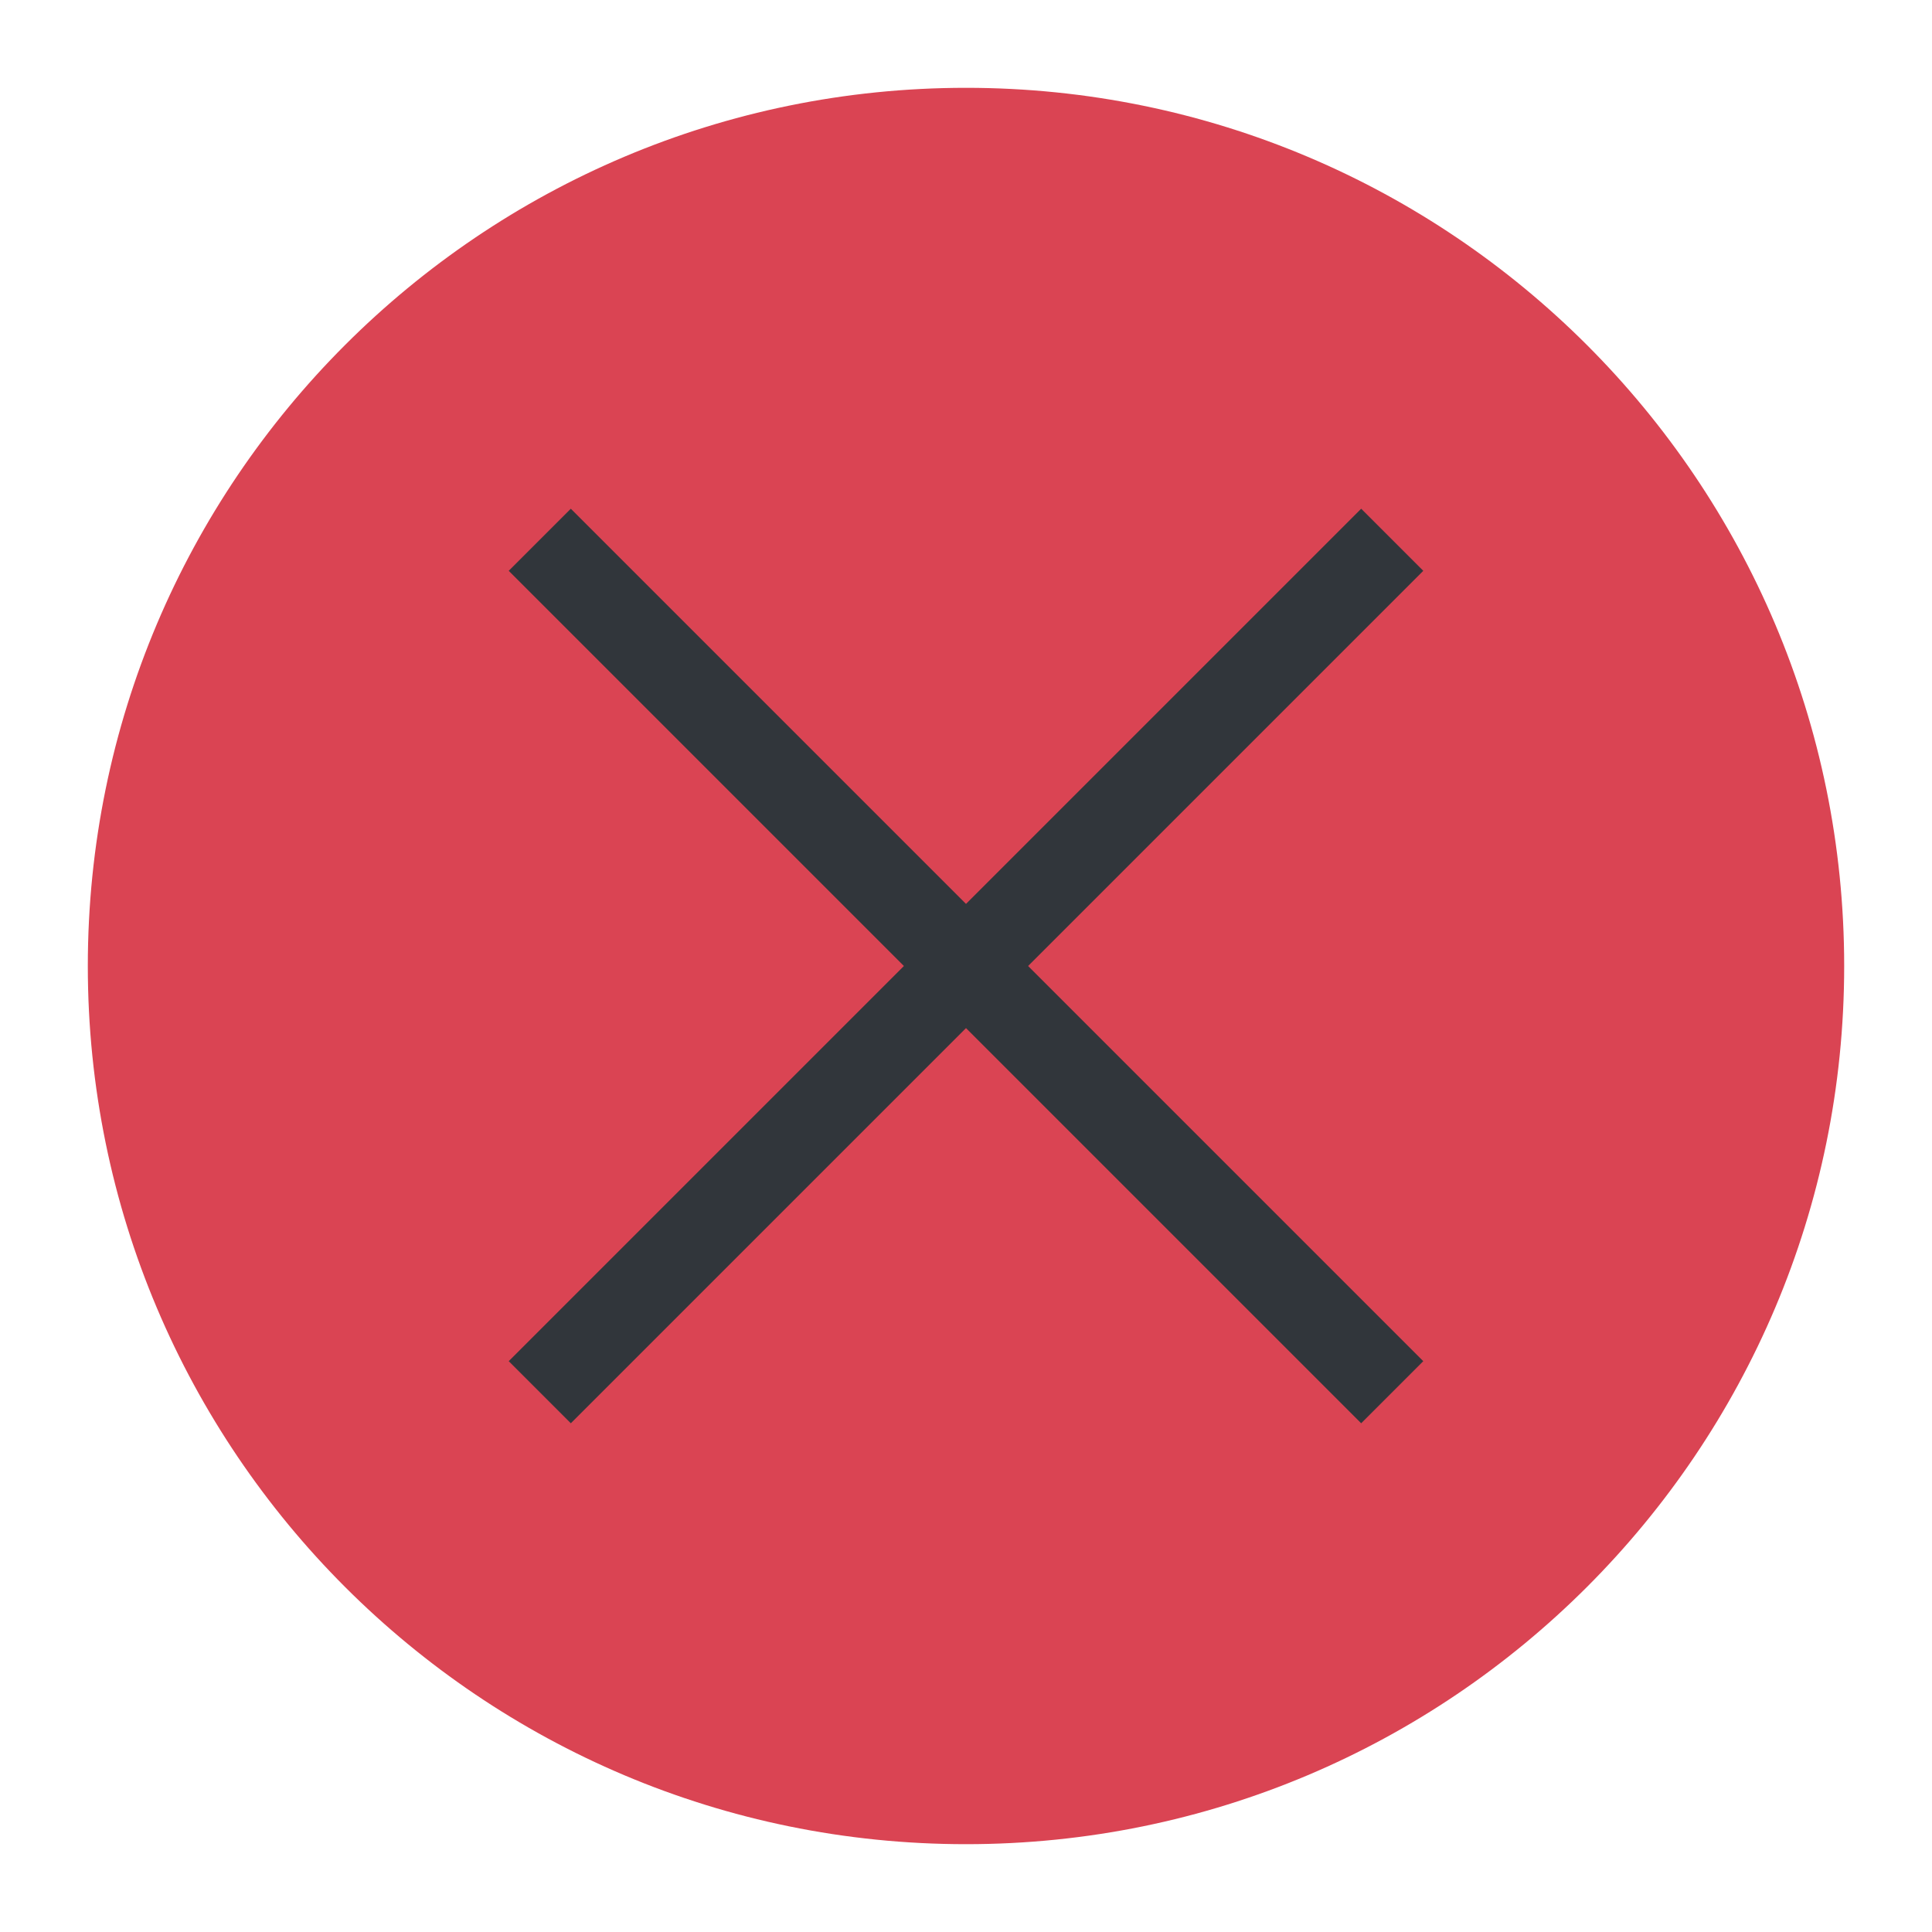
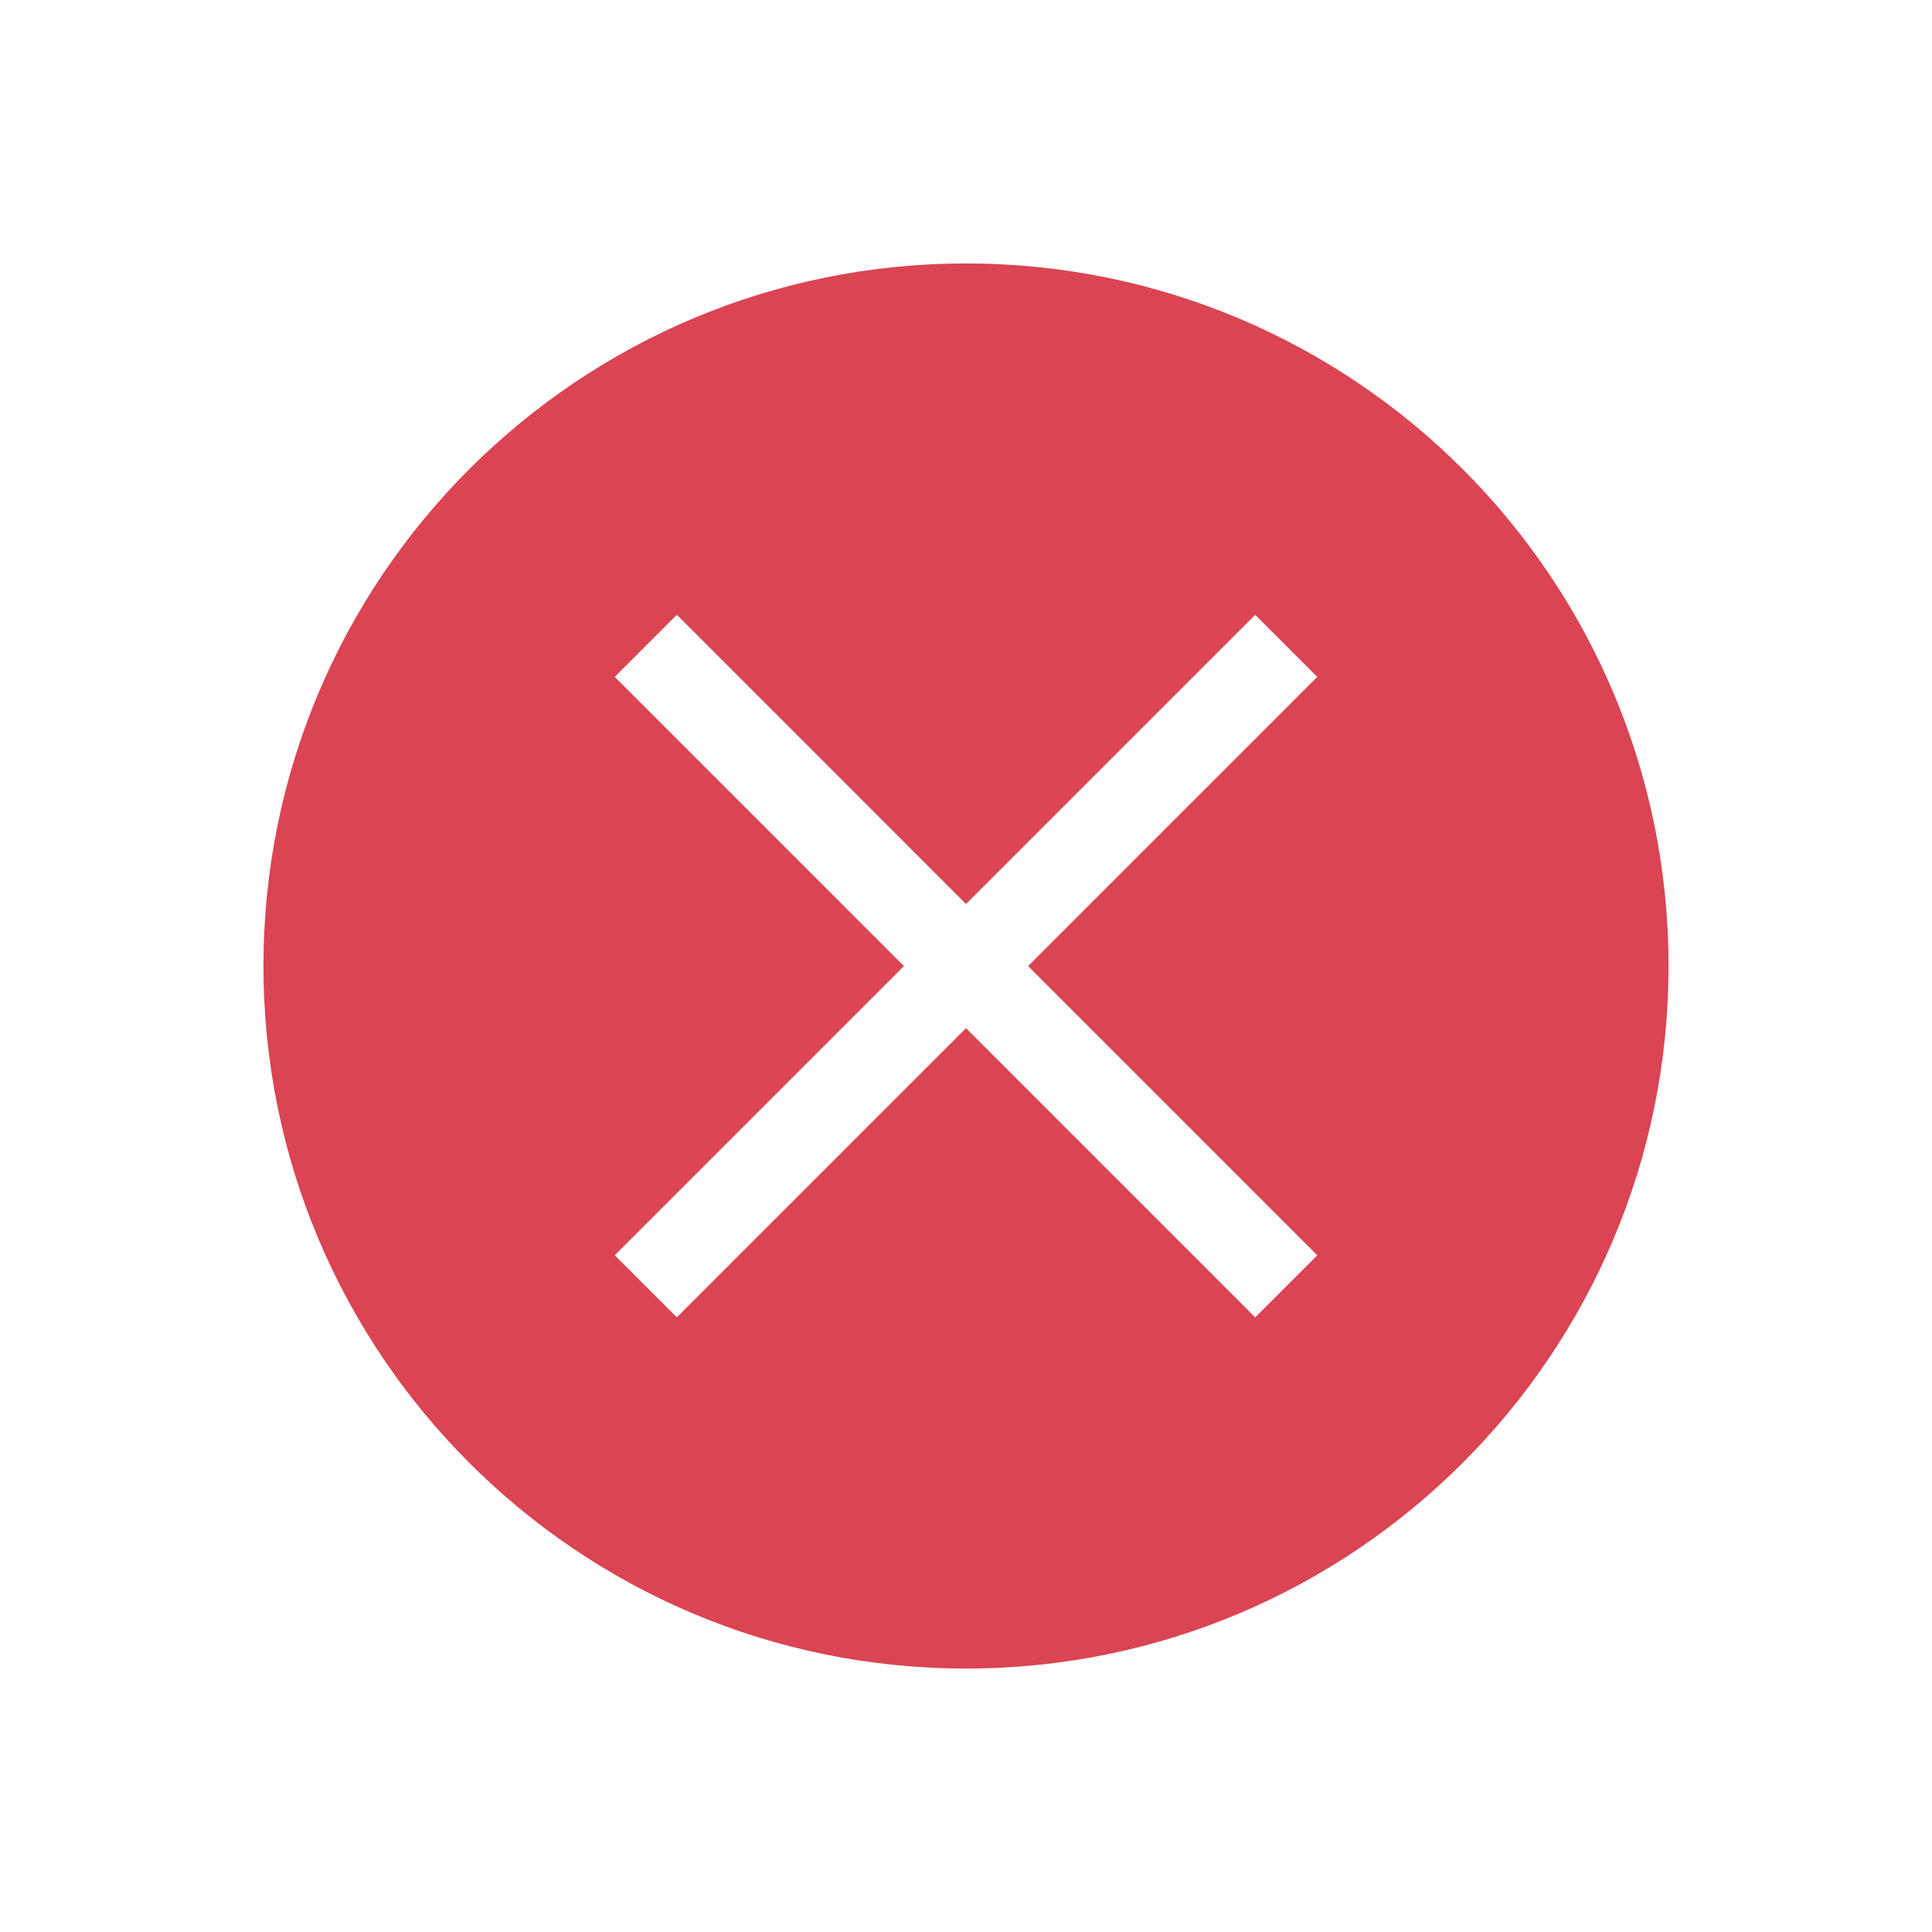
<svg xmlns="http://www.w3.org/2000/svg" viewBox="0 0 22 22">
  <style type="text/css" id="current-color-scheme">
-         .ColorScheme-Background {
-             color:#31363b;
-         }
        .ColorScheme-NegativeText {
            color:#da4453;
        }
    </style>
-   <path d="m11 1a10 10 0 0 0 -10 10 10 10 0 0 0 10 10 10 10 0 0 0 10-10 10 10 0 0 0 -10-10" class="ColorScheme-NegativeText" fill="currentColor" />
-   <path d="m6.5 5.793-.707.707 4.5 4.5-4.5 4.5.707.707 4.5-4.5 4.5 4.5.707-.707-4.5-4.5 4.5-4.5-.707-.707-4.5 4.5z" class="ColorScheme-Background" fill="currentColor" stroke-linecap="square" stroke-miterlimit="0" />
+   <path d="M11 3a8 8 0 0 0-8 8 8 8 0 0 0 8 8 8 8 0 0 0 8-8 8 8 0 0 0-8-8M7.707 7L11 10.294l3.293-3.293.707.707-3.293 3.293L15 14.294l-.707.707L11 11.708l-3.293 3.293L7 14.294l3.293-3.293L7 7.708l.707-.707" class="ColorScheme-NegativeText" fill="currentColor" />
</svg>
